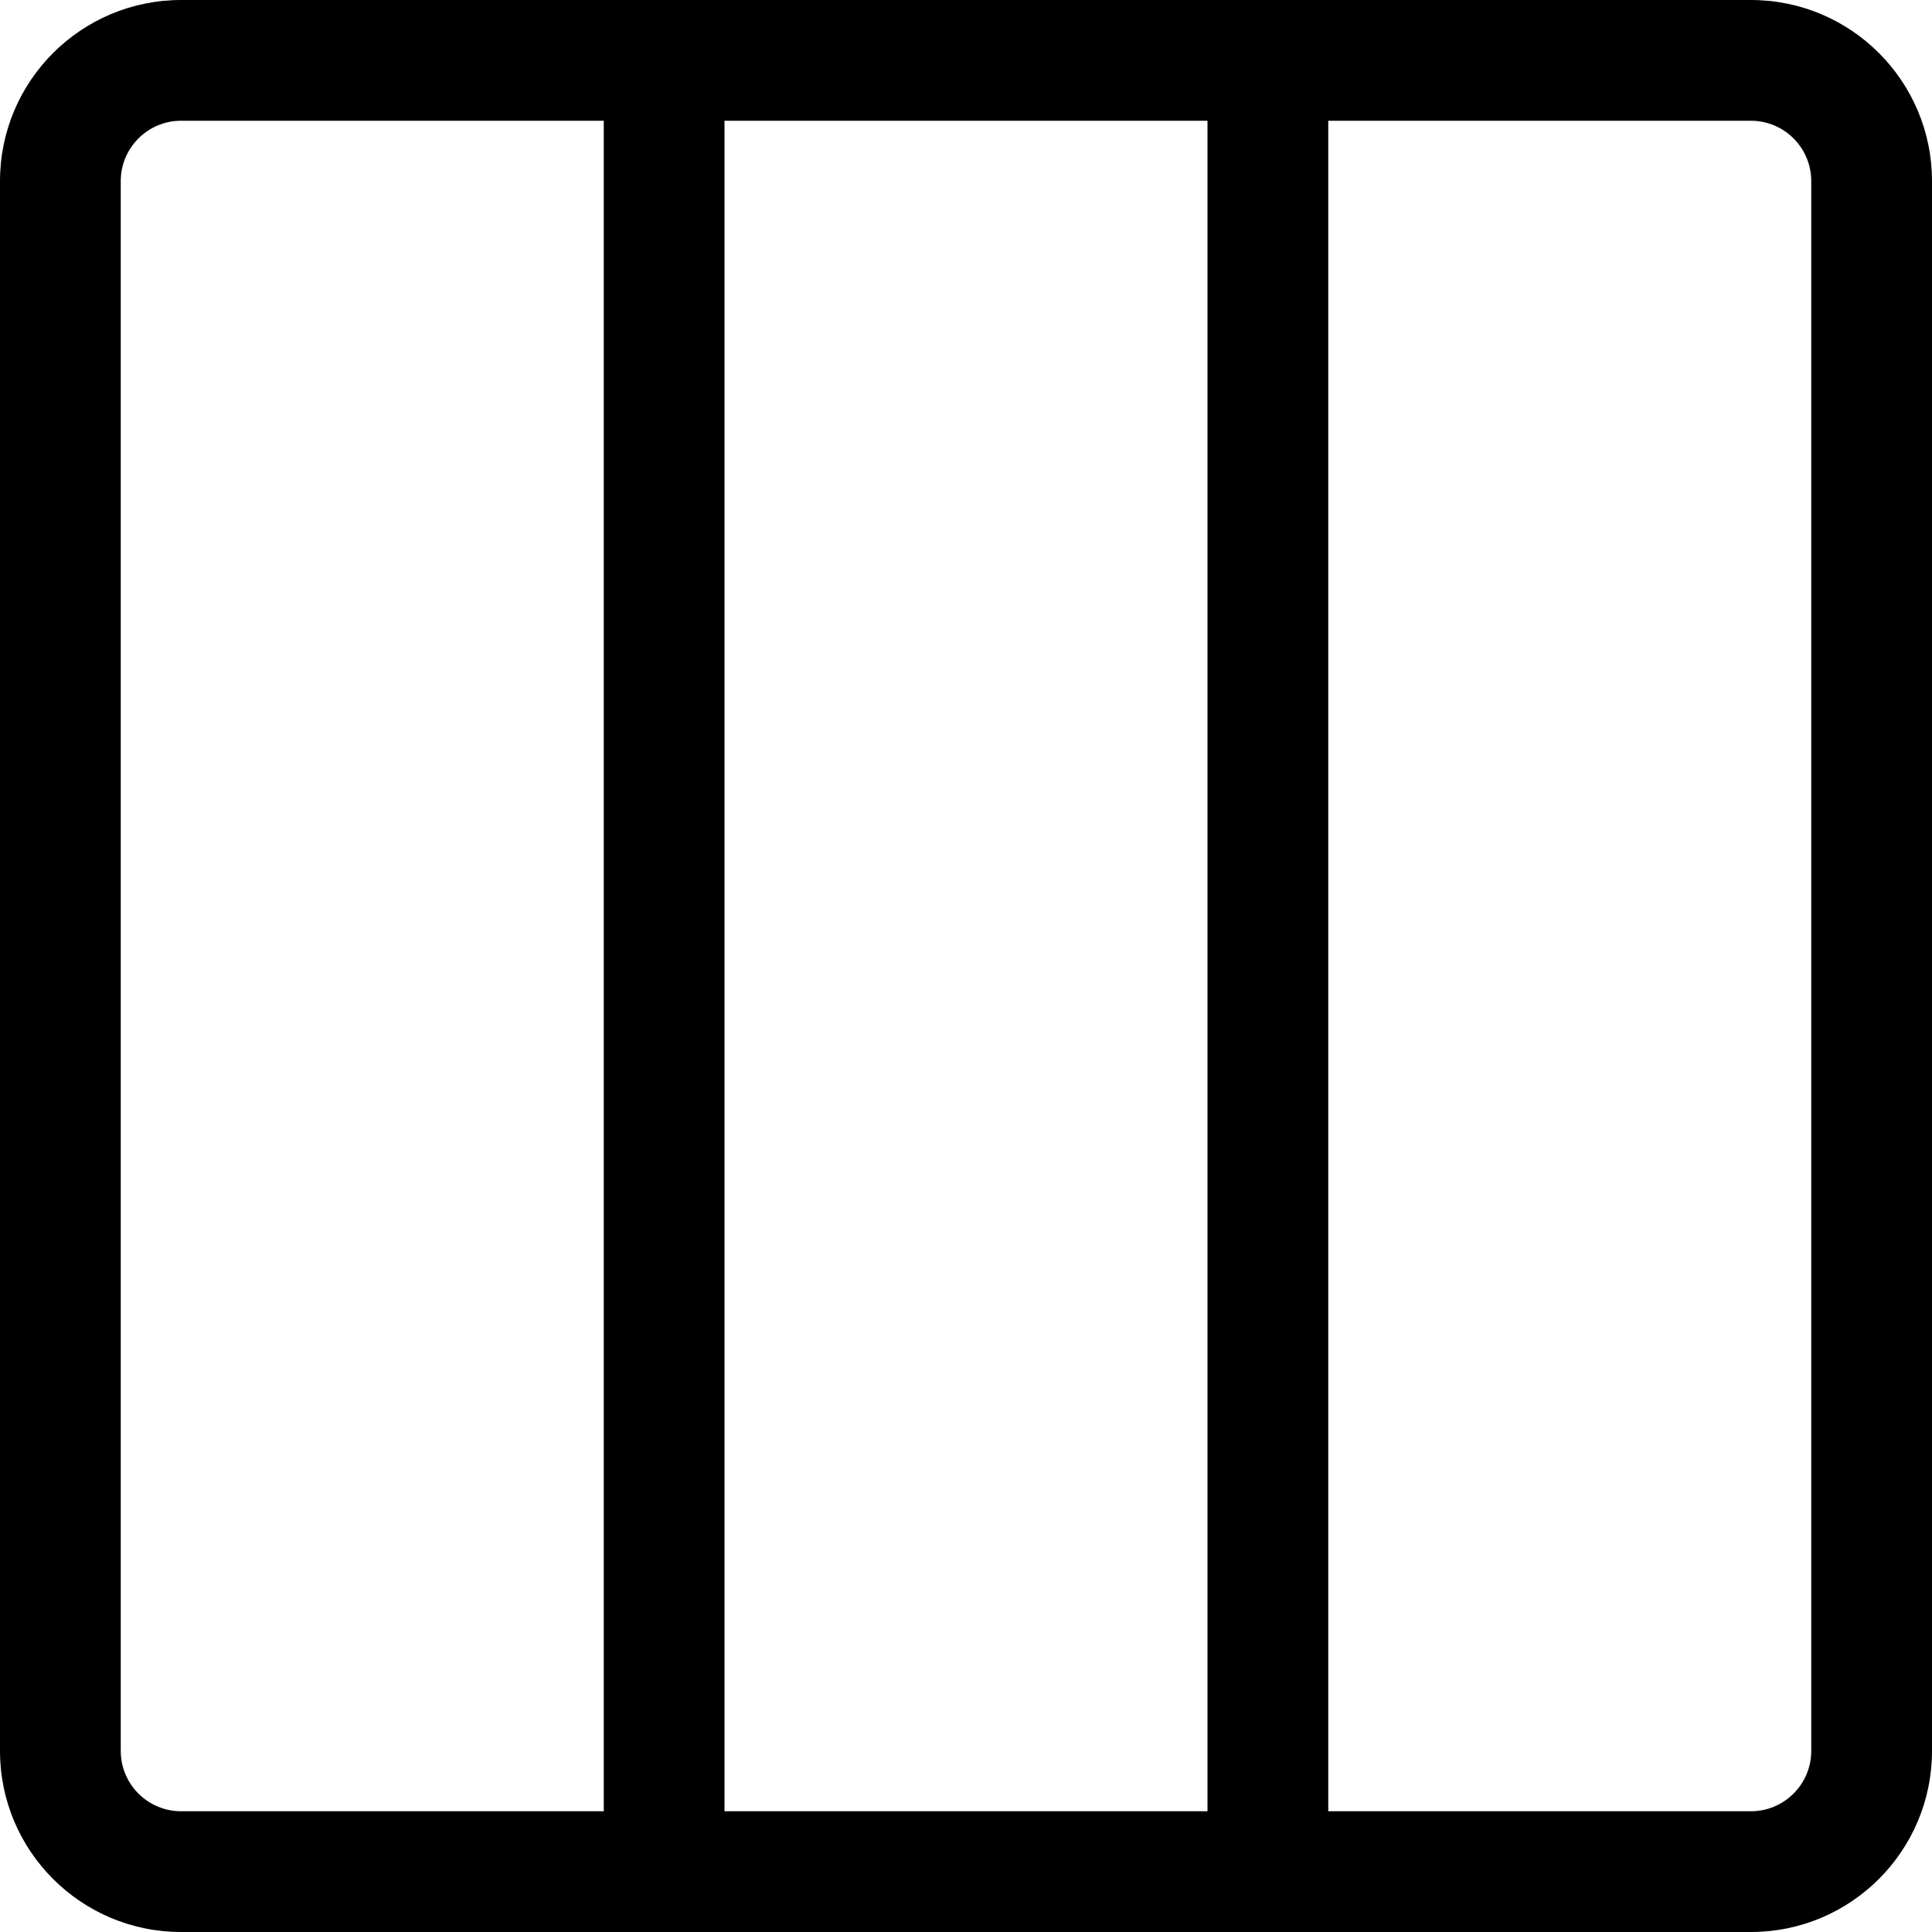
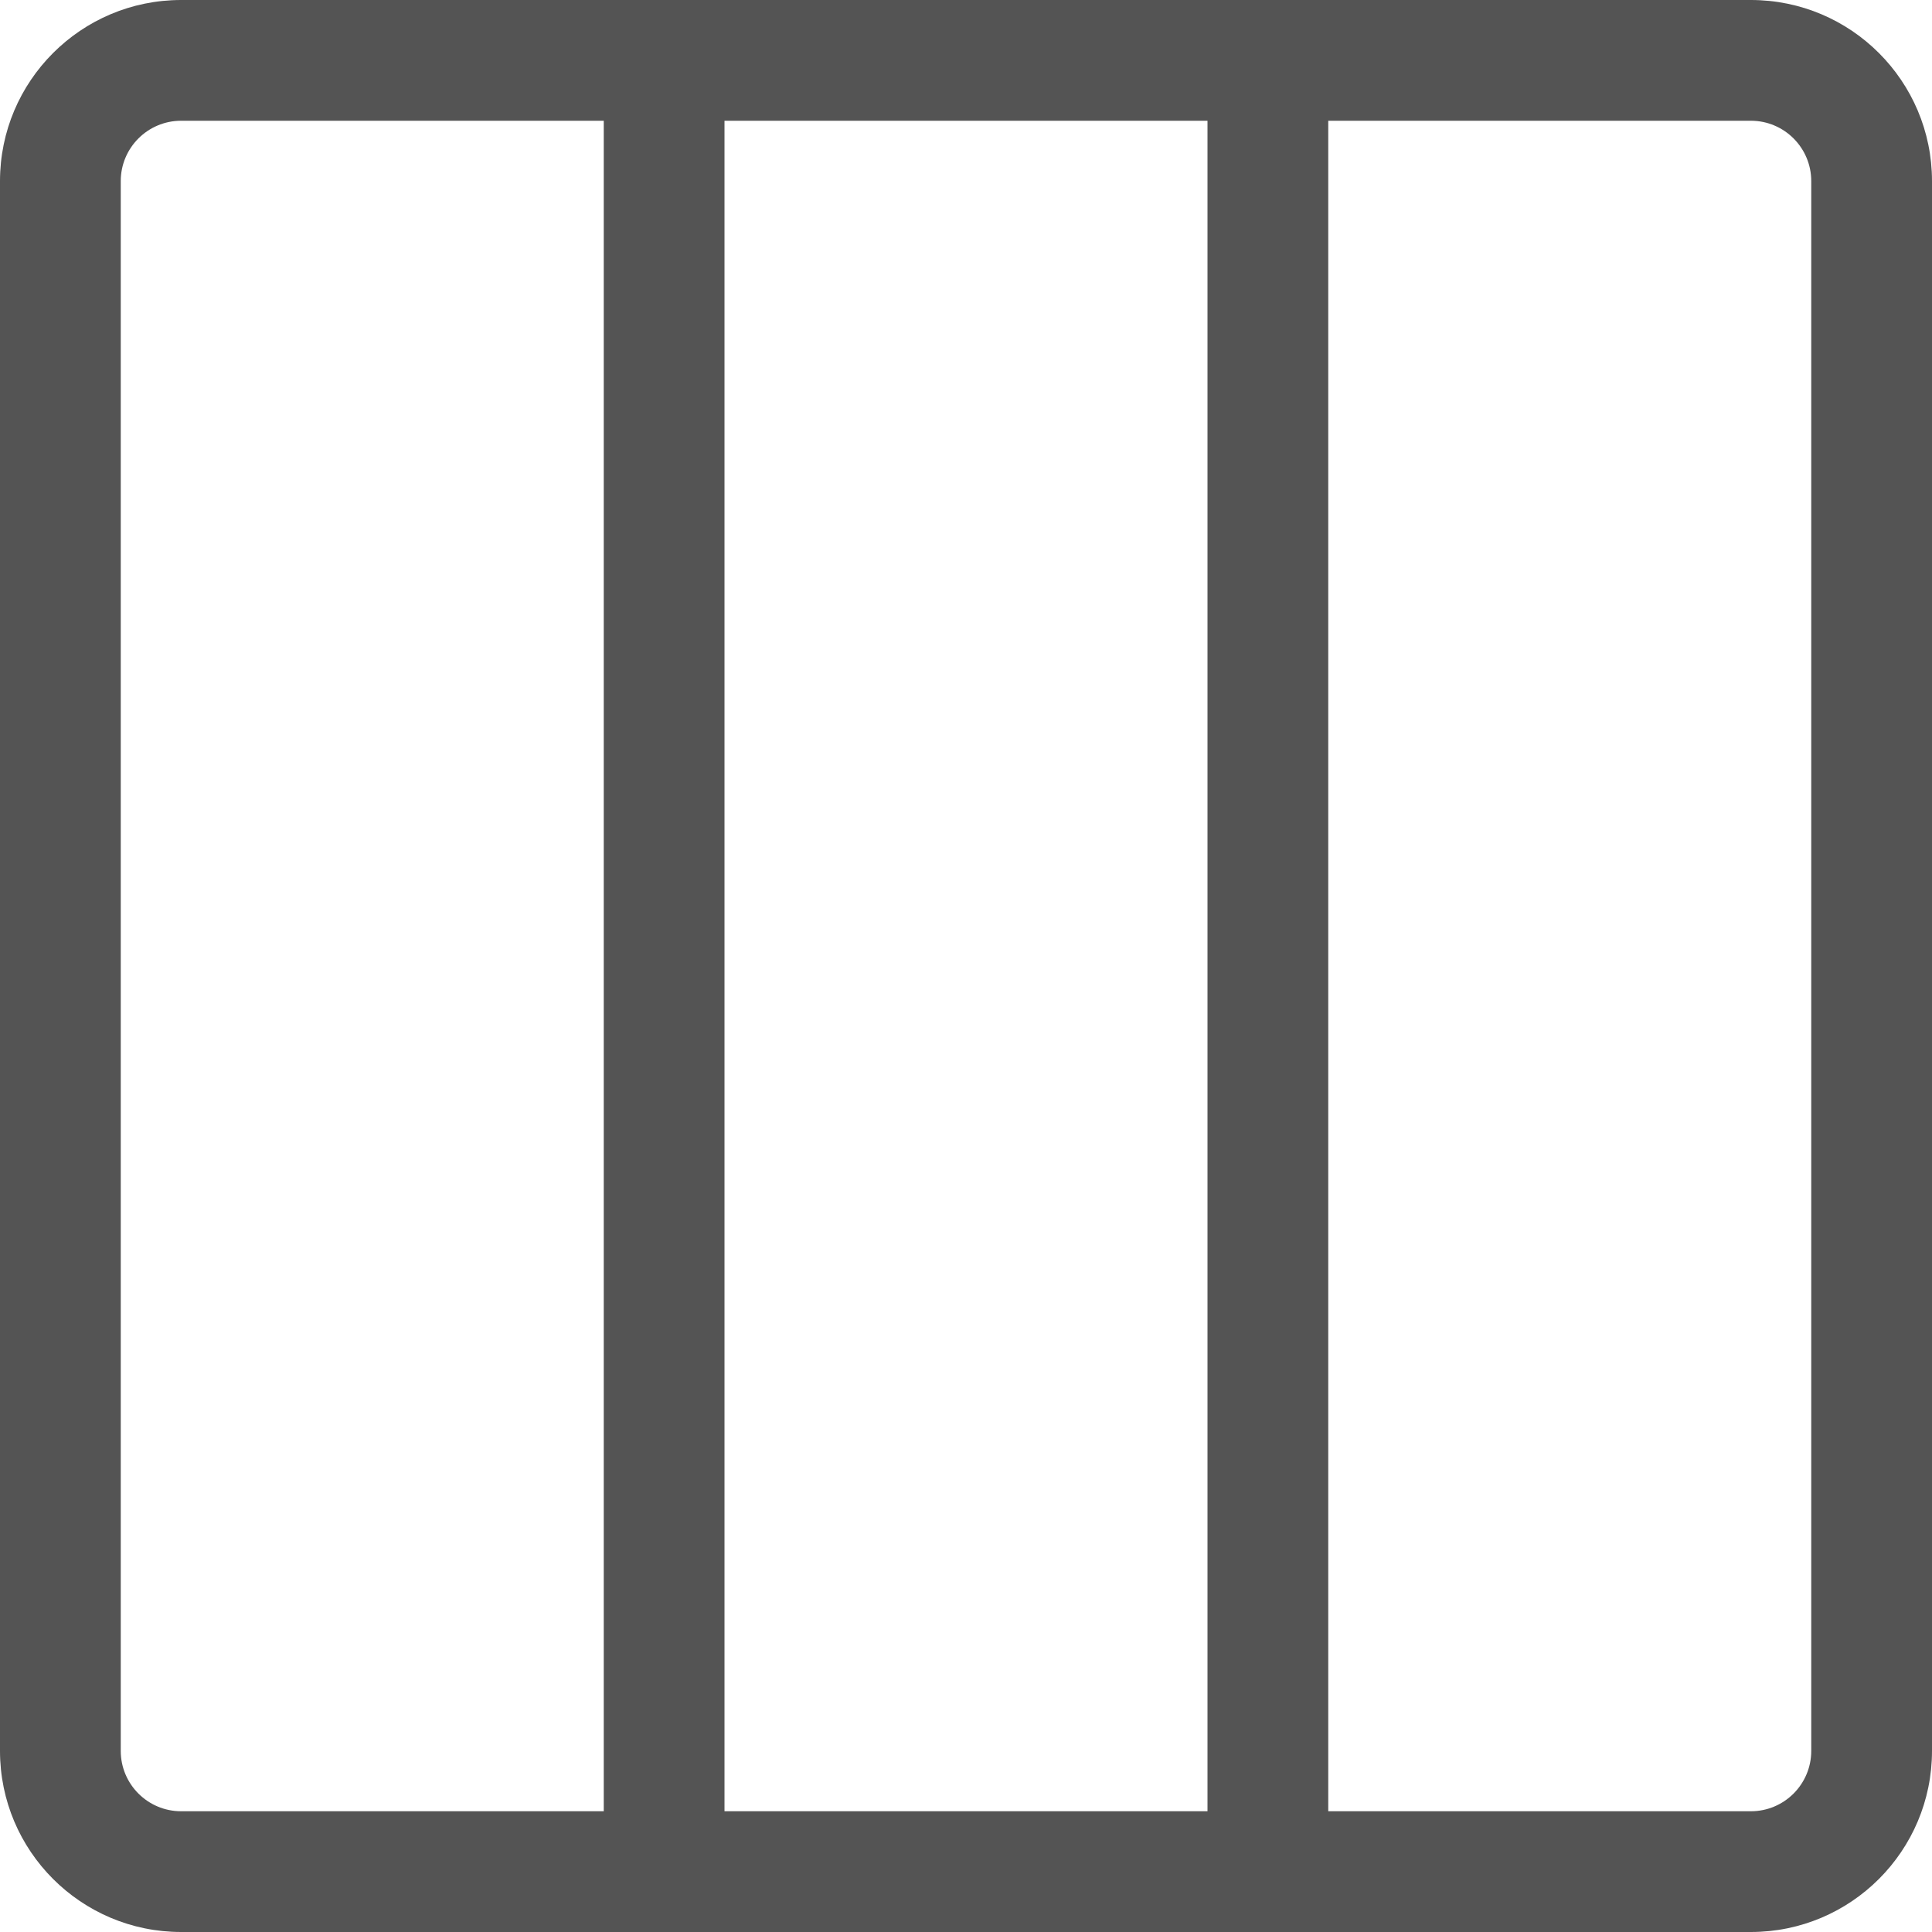
- <svg xmlns="http://www.w3.org/2000/svg" width="16" height="16" fill="currentColor" class="bi bi-layout-three-columns" viewBox="0 0 16 16">
+ <svg xmlns="http://www.w3.org/2000/svg" width="16" height="16" fill="#545454" class="bi bi-layout-three-columns" viewBox="0 0 16 16">
  <path d="M0 1.5A1.5 1.5 0 0 1 1.5 0h13A1.5 1.5 0 0 1 16 1.5v13a1.5 1.5 0 0 1-1.5 1.5h-13A1.5 1.5 0 0 1 0 14.5v-13zM1.5 1a.5.5 0 0 0-.5.5v13a.5.5 0 0 0 .5.5H5V1H1.5zM10 15V1H6v14h4zm1 0h3.5a.5.5 0 0 0 .5-.5v-13a.5.5 0 0 0-.5-.5H11v14z" />
</svg>
